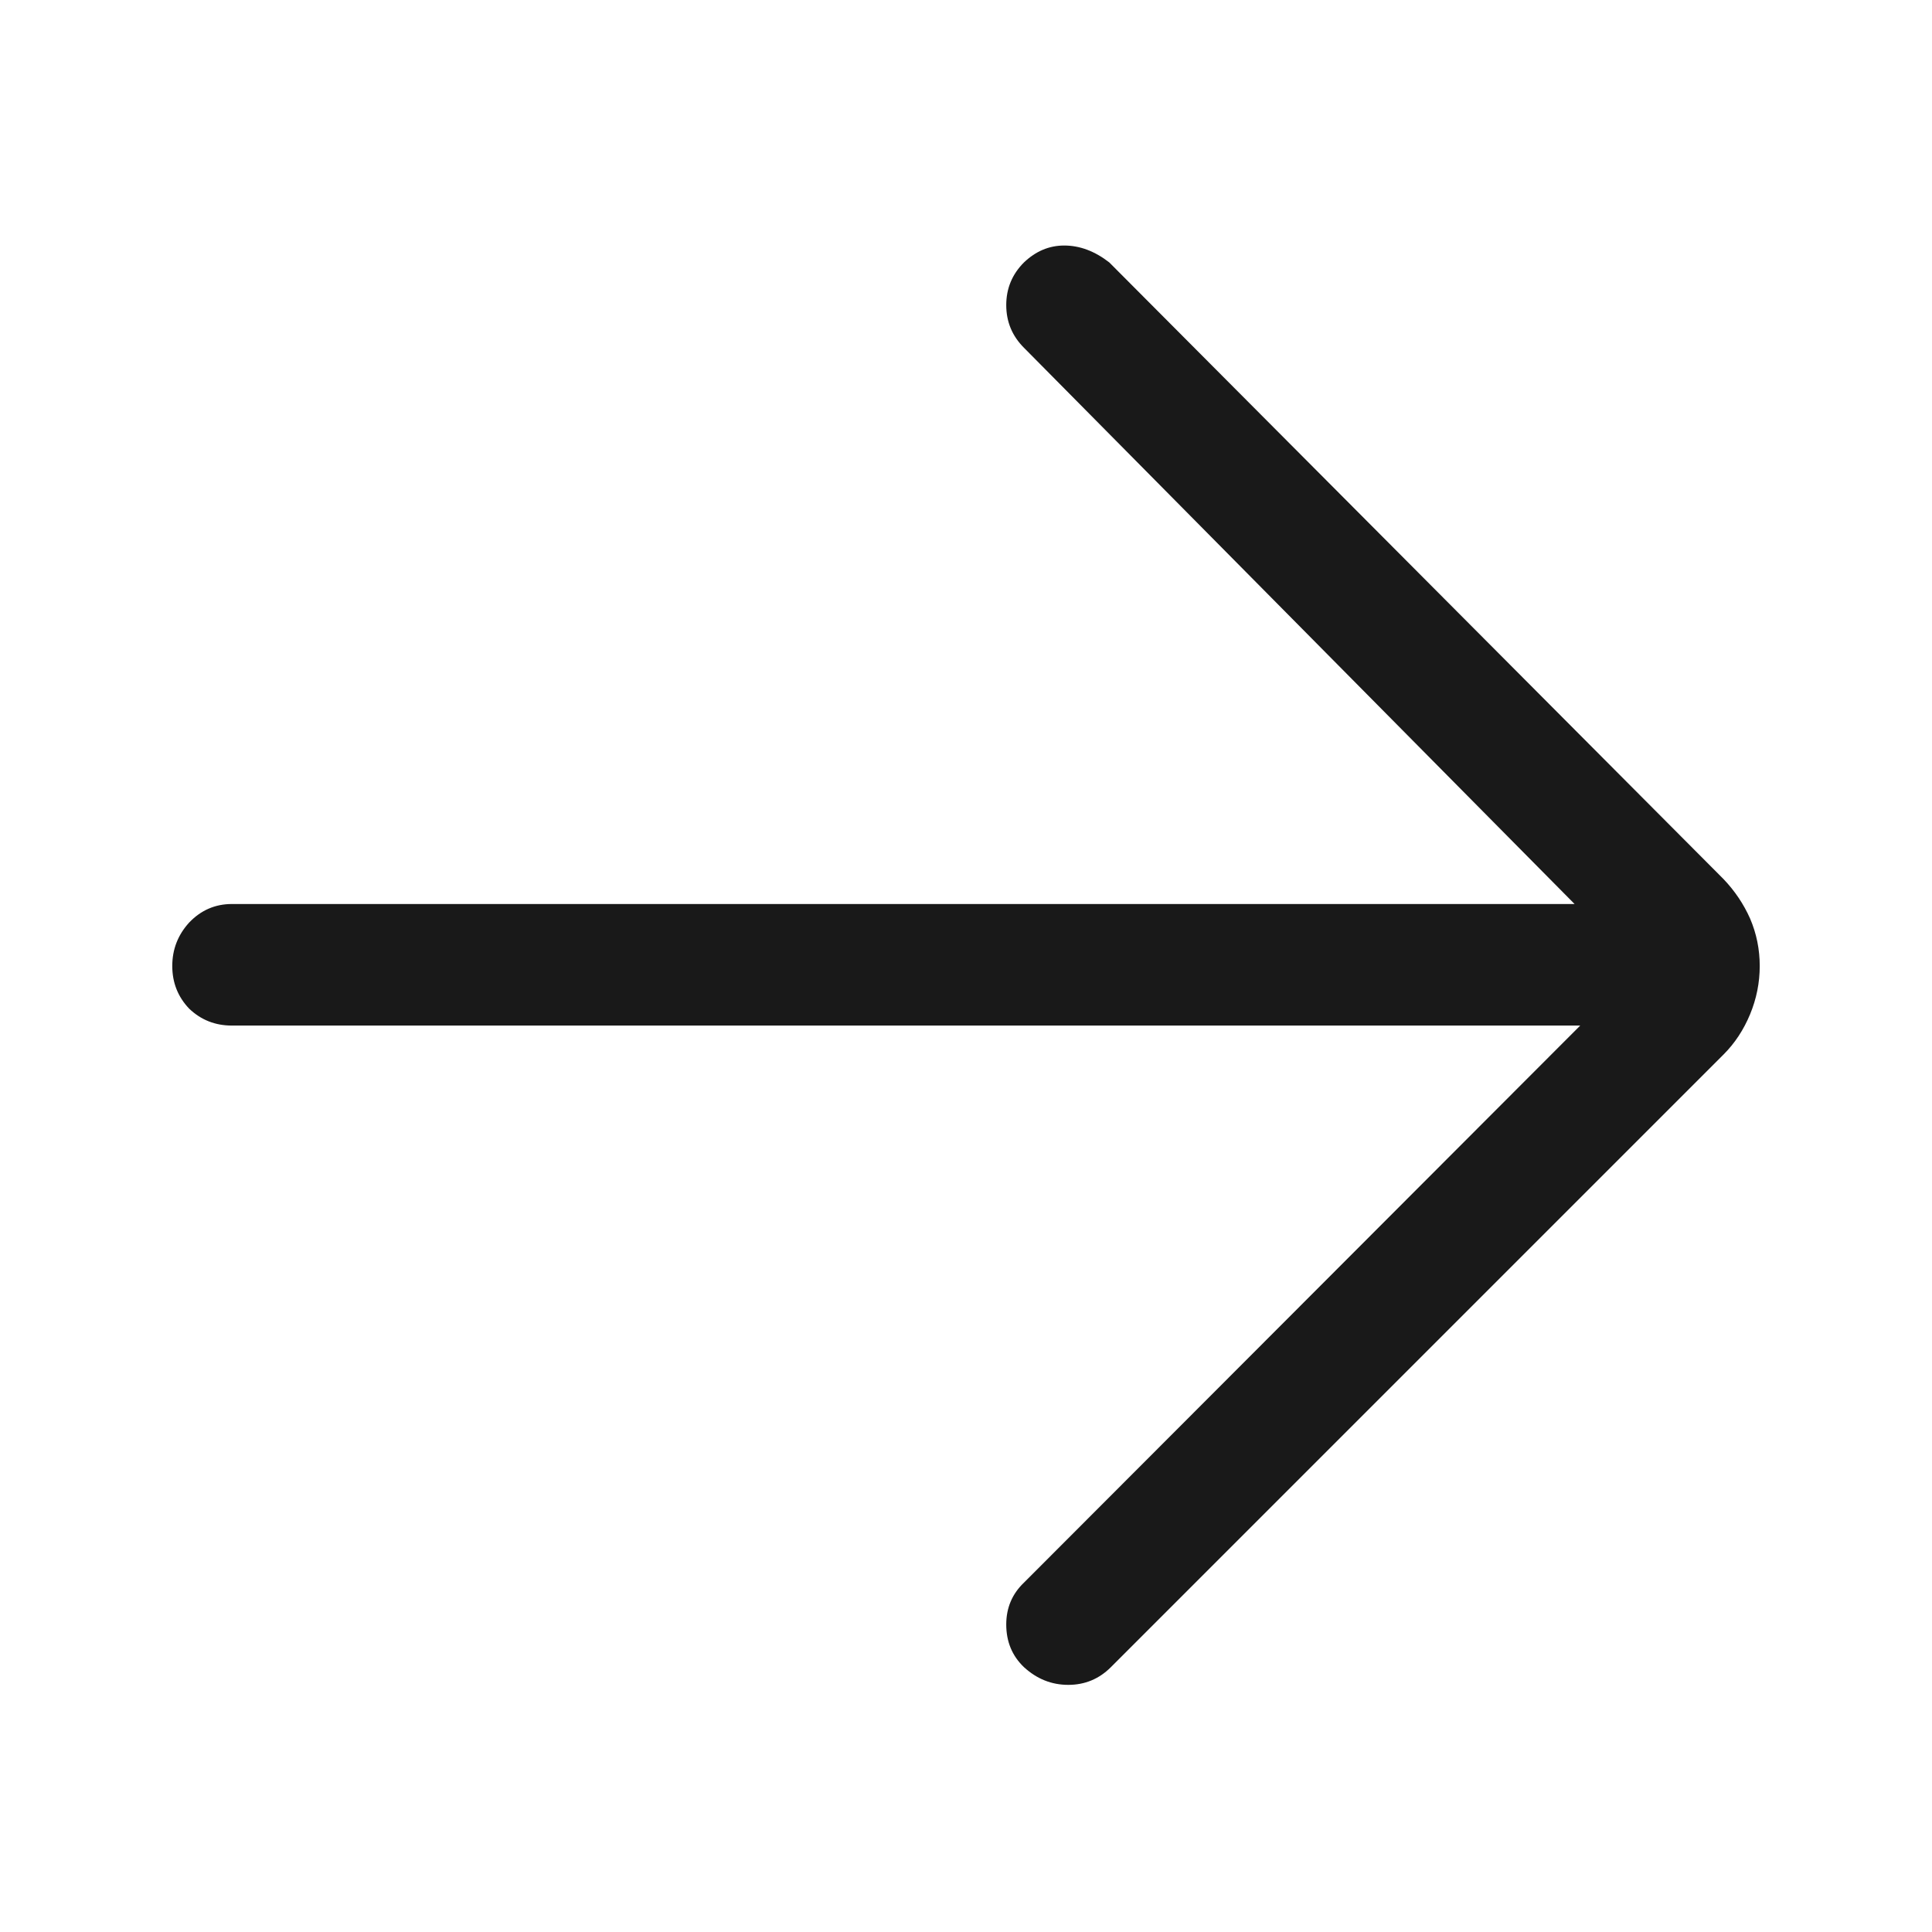
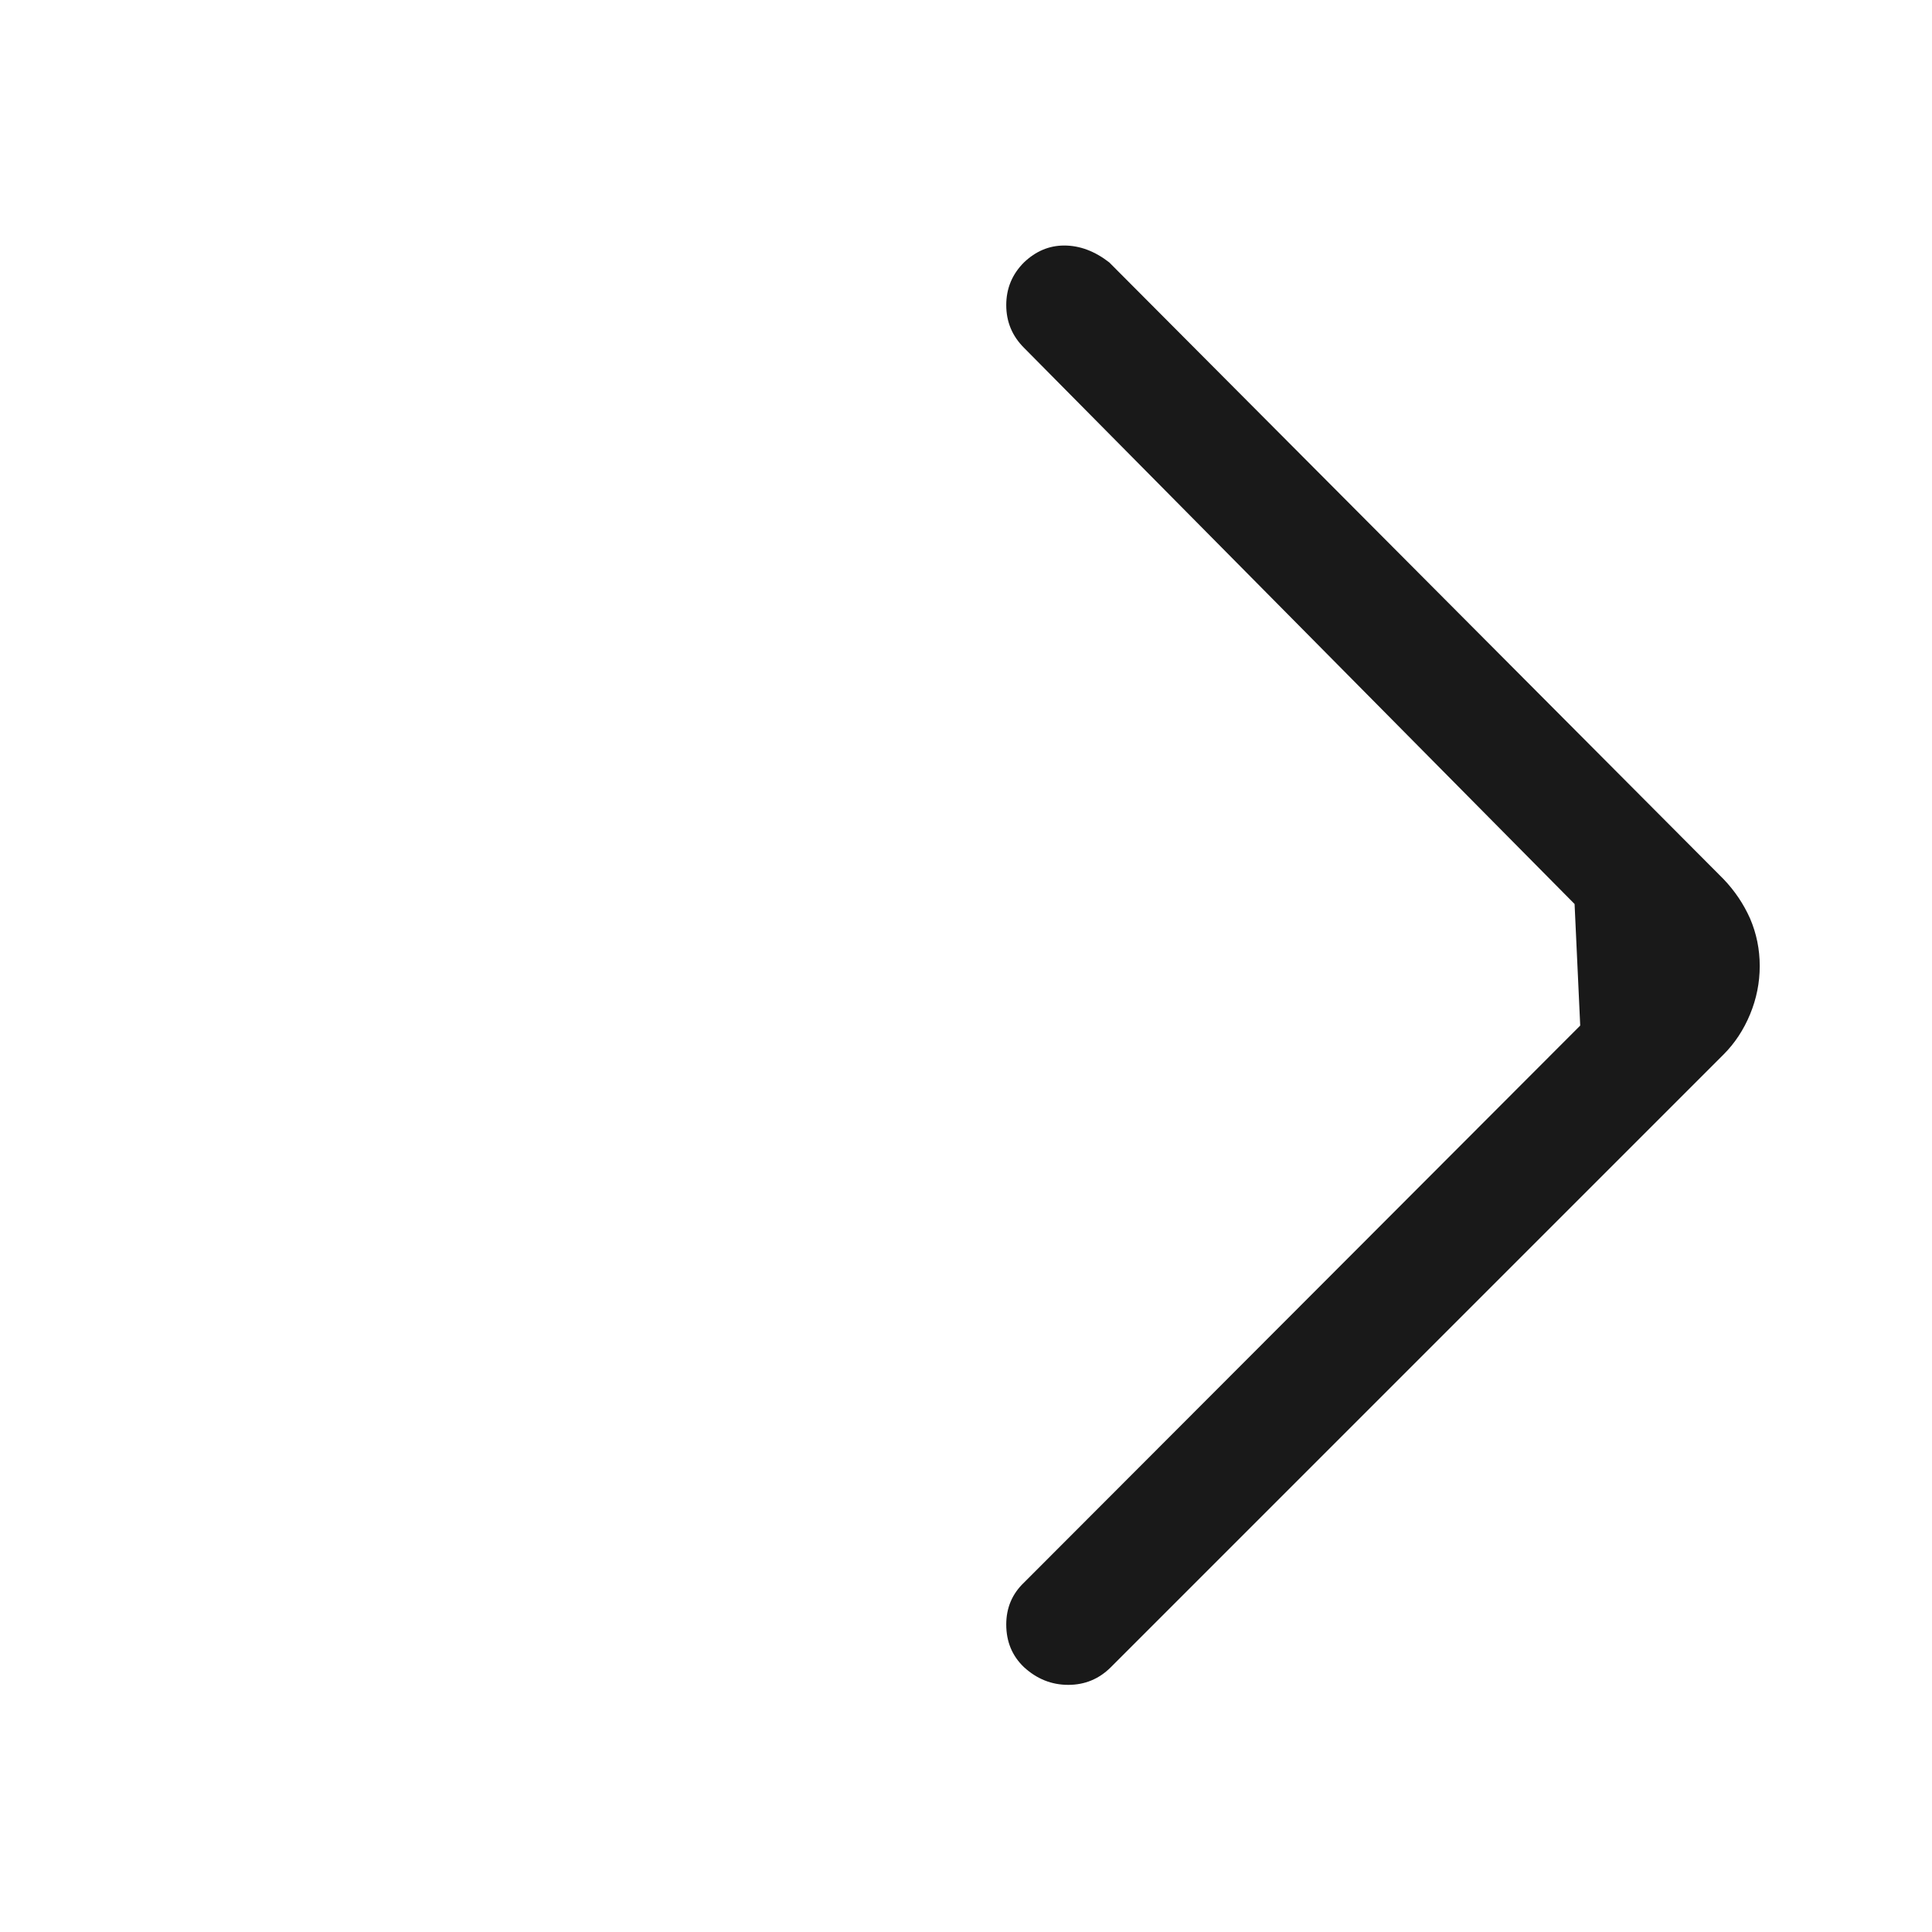
<svg xmlns="http://www.w3.org/2000/svg" width="24" height="24">
  <rect width="24" height="24" opacity="0" />
  <g>
-     <path d="M19.63 12.74L12.72 19.66Q12.5 19.87 12.5 20.18Q12.5 20.5 12.72 20.71Q12.96 20.93 13.27 20.93Q13.58 20.93 13.8 20.71L21.41 13.1Q21.62 12.89 21.74 12.6Q21.86 12.31 21.86 12Q21.86 11.69 21.74 11.41Q21.62 11.14 21.41 10.92L13.78 3.26Q13.51 3.05 13.22 3.05Q12.94 3.05 12.72 3.26Q12.5 3.48 12.5 3.79Q12.5 4.1 12.72 4.32L19.56 11.23L2.88 11.23Q2.57 11.23 2.35 11.46Q2.14 11.69 2.14 12Q2.14 12.31 2.35 12.53Q2.57 12.74 2.88 12.74Z" fill="rgba(0,0,0,0.902)" />
+     <path d="M19.63 12.74L12.72 19.66Q12.5 19.87 12.5 20.18Q12.5 20.5 12.72 20.71Q12.96 20.93 13.27 20.93Q13.58 20.93 13.8 20.71L21.41 13.1Q21.62 12.89 21.74 12.6Q21.86 12.31 21.86 12Q21.86 11.69 21.74 11.41Q21.62 11.14 21.41 10.92L13.78 3.26Q13.51 3.05 13.22 3.05Q12.94 3.05 12.72 3.26Q12.5 3.48 12.5 3.79Q12.5 4.1 12.72 4.32L19.56 11.23Z" fill="rgba(0,0,0,0.902)" />
  </g>
</svg>
